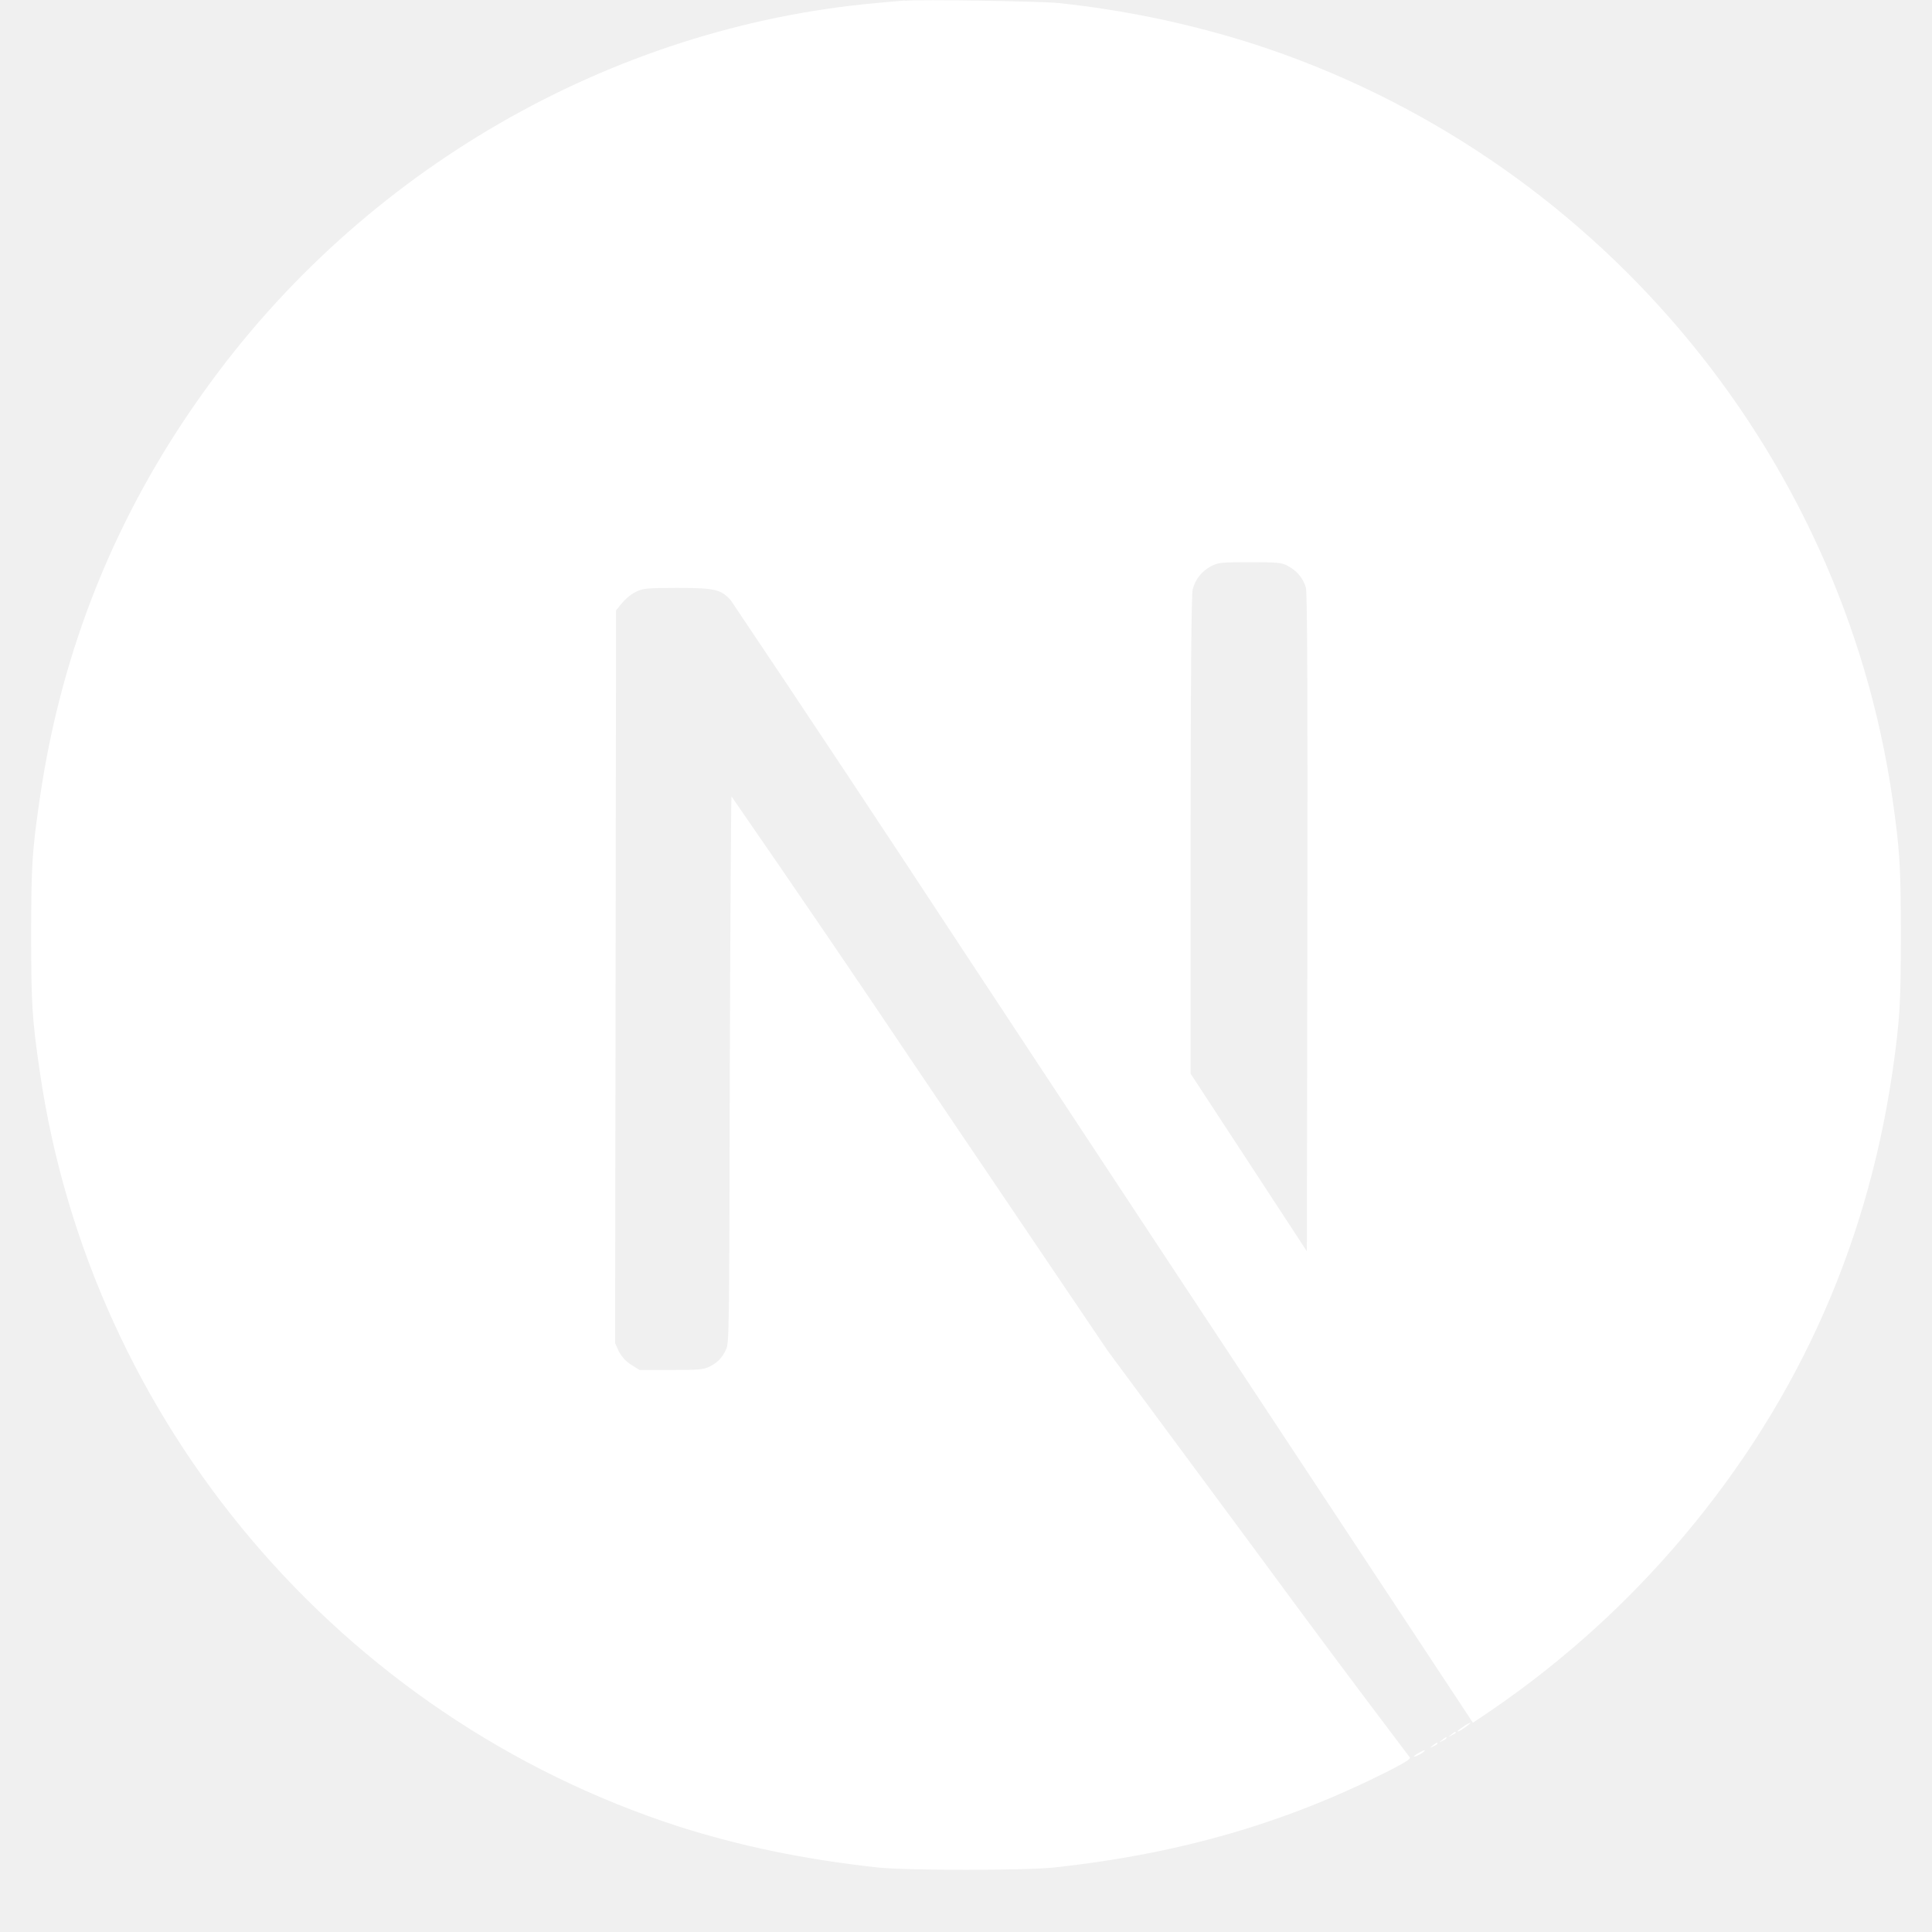
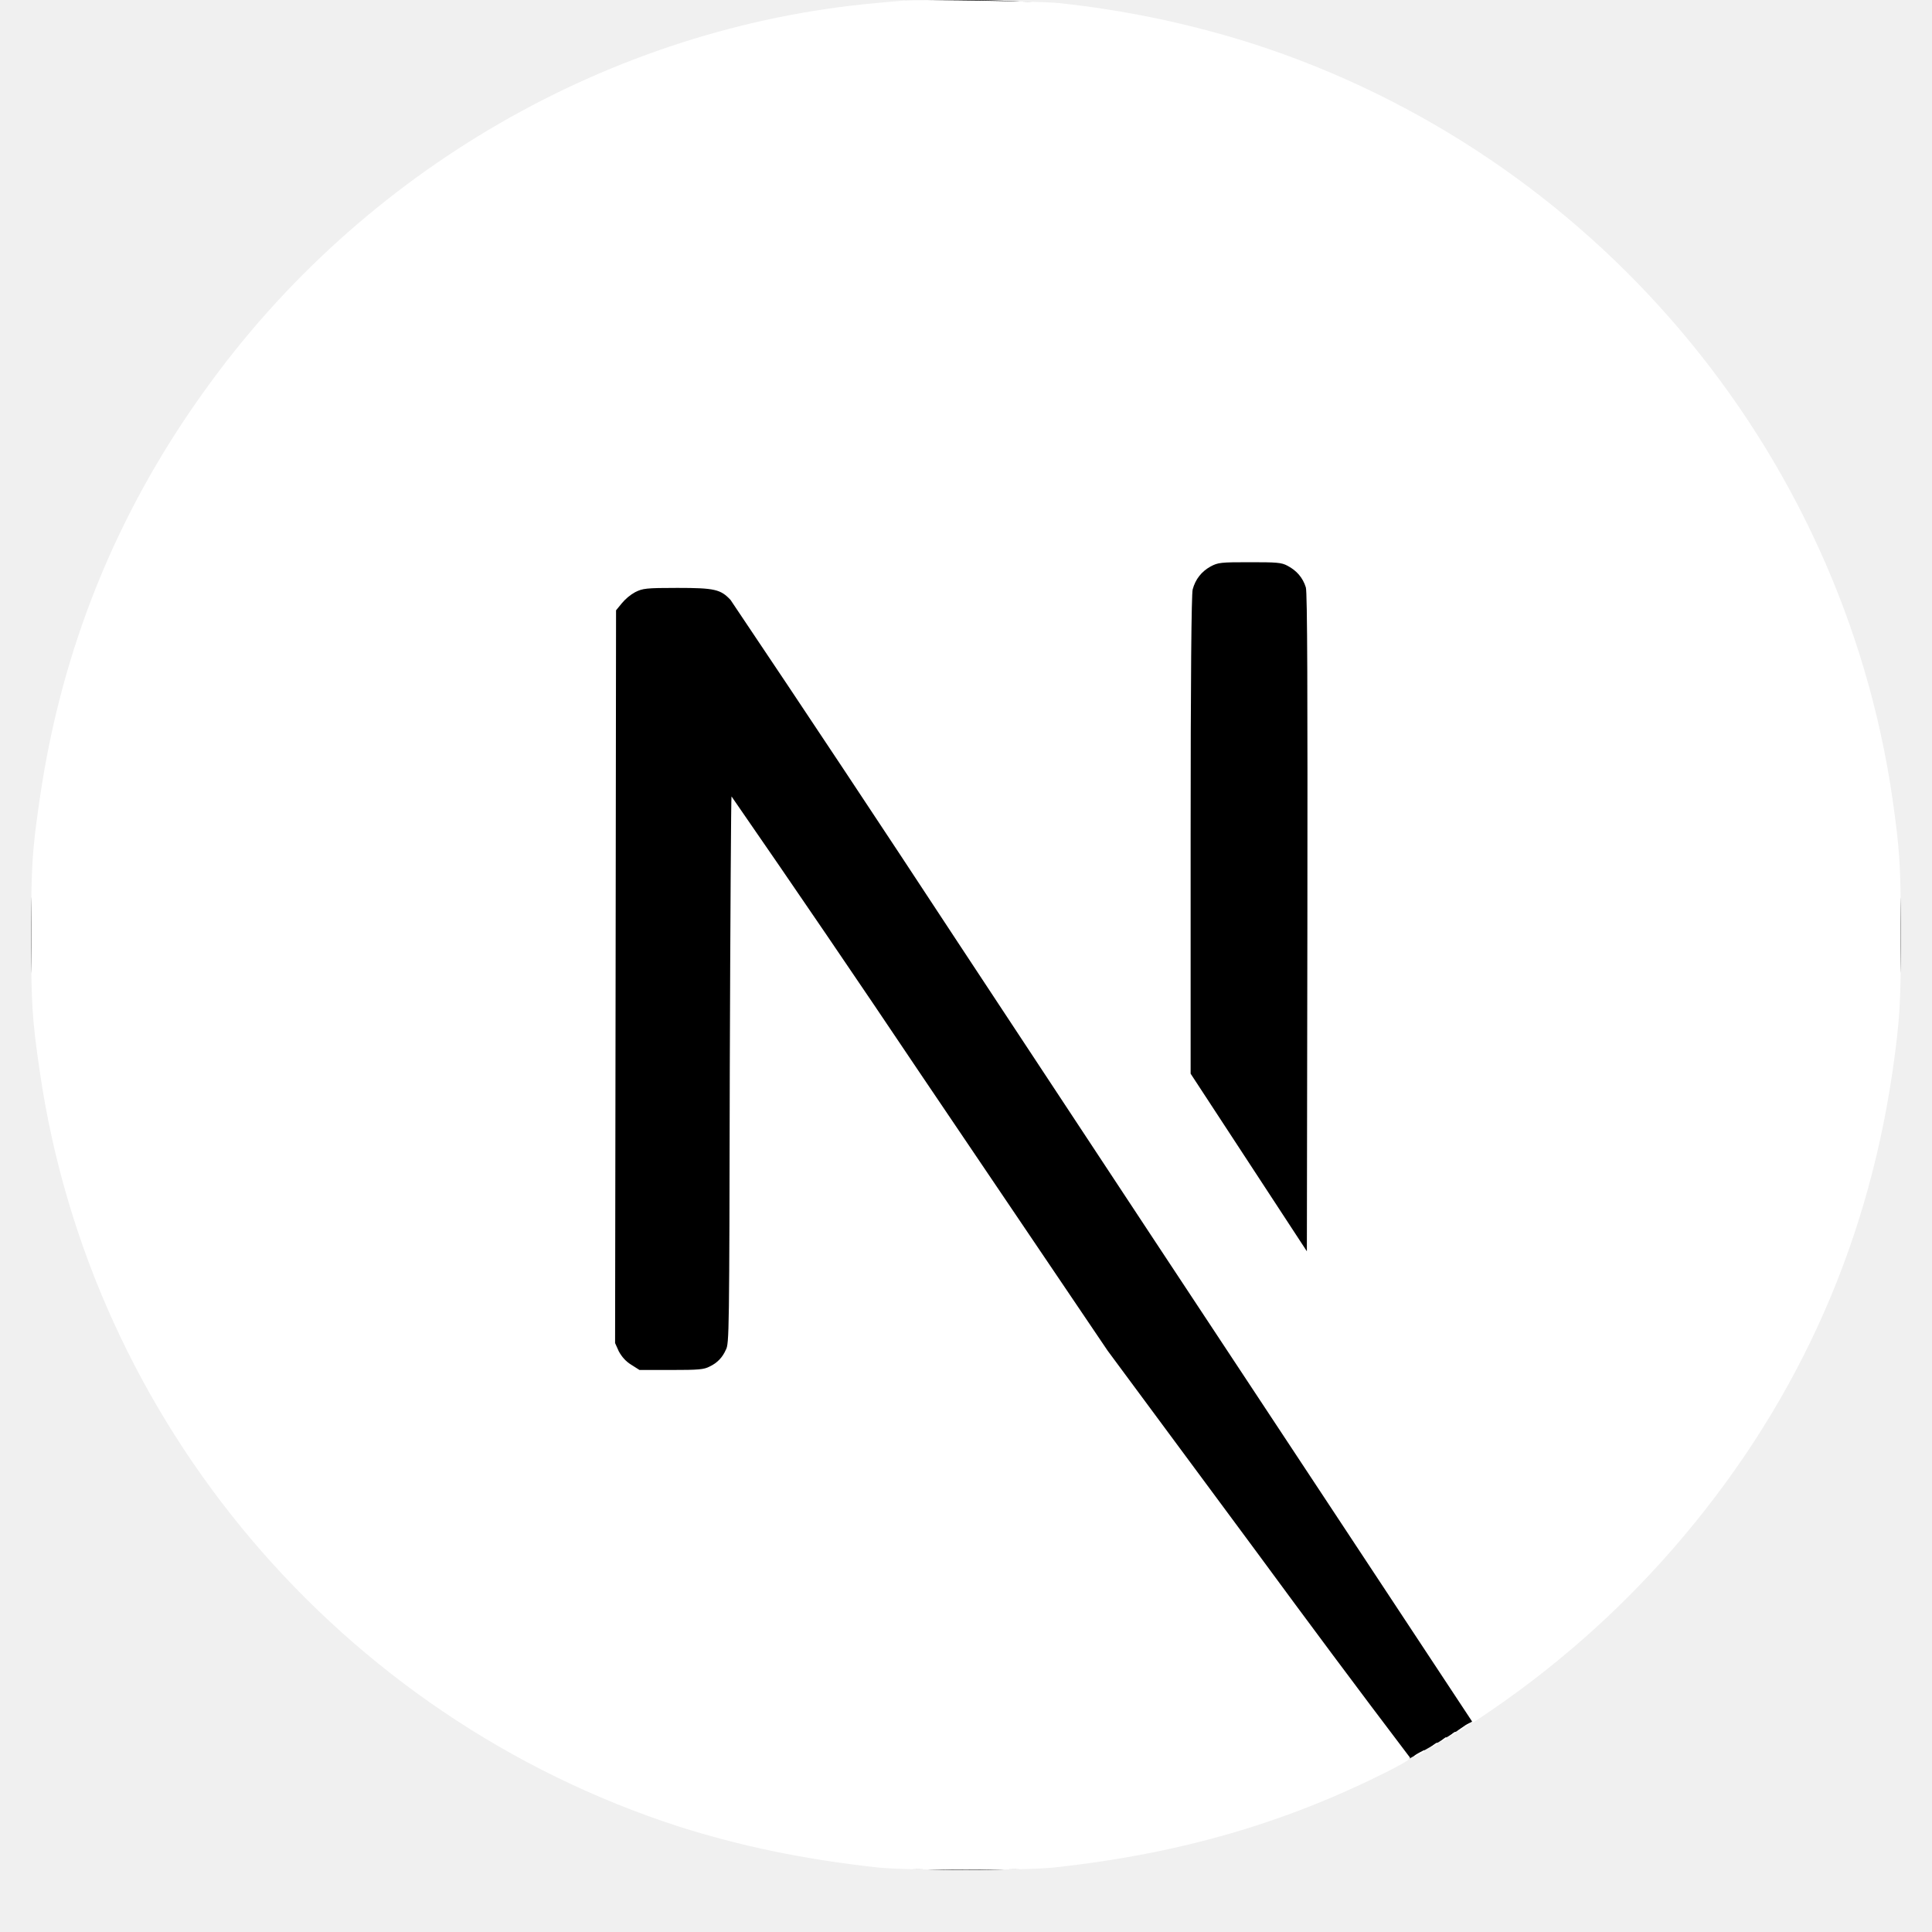
<svg xmlns="http://www.w3.org/2000/svg" width="40" zoomAndPan="magnify" viewBox="0 0 30 30" height="40" preserveAspectRatio="xMidYMid meet" version="1.0">
  <defs>
    <clipPath id="b09647ba41">
      <path d="M 0.484 0 L 29.516 0 L 29.516 29.031 L 0.484 29.031 Z M 0.484 0 " clip-rule="nonzero" />
    </clipPath>
  </defs>
  <g clip-path="url(#b09647ba41)">
+     <circle cx="15" cy="14.52" r="14.52" fill="#000000" />
    <path fill="#ffffff" d="M 22.031 27.219 C 21.926 27.277 21.93 27.301 22.039 27.246 C 22.07 27.23 22.098 27.215 22.121 27.188 C 22.121 27.168 22.121 27.172 22.031 27.219 Z M 22.246 27.105 C 22.195 27.145 22.195 27.148 22.258 27.117 C 22.293 27.102 22.32 27.082 22.32 27.074 C 22.32 27.051 22.305 27.059 22.246 27.105 Z M 22.391 27.02 C 22.34 27.059 22.34 27.062 22.398 27.031 C 22.434 27.016 22.461 26.996 22.461 26.988 C 22.461 26.965 22.449 26.973 22.391 27.02 Z M 22.531 26.938 C 22.48 26.977 22.48 26.977 22.543 26.945 C 22.574 26.93 22.605 26.91 22.605 26.906 C 22.605 26.883 22.59 26.887 22.531 26.938 Z M 22.727 26.809 C 22.629 26.871 22.594 26.914 22.684 26.867 C 22.746 26.828 22.848 26.754 22.832 26.75 C 22.793 26.766 22.758 26.785 22.727 26.809 Z M 14.051 0.008 C 13.984 0.012 13.789 0.031 13.609 0.047 C 9.484 0.418 5.625 2.645 3.18 6.062 C 1.805 7.969 0.953 10.082 0.617 12.406 C 0.5 13.203 0.484 13.438 0.484 14.52 C 0.484 15.602 0.5 15.836 0.617 16.633 C 1.406 22.086 5.285 26.664 10.543 28.363 C 11.488 28.664 12.48 28.871 13.609 28.996 C 14.051 29.047 15.949 29.047 16.391 28.996 C 18.34 28.781 19.992 28.301 21.621 27.469 C 21.867 27.34 21.918 27.305 21.883 27.277 C 21.086 26.227 20.301 25.172 19.52 24.109 L 17.199 20.973 L 14.289 16.668 C 13.324 15.23 12.348 13.797 11.359 12.367 C 11.352 12.367 11.34 14.277 11.332 16.613 C 11.324 20.703 11.324 20.867 11.27 20.961 C 11.219 21.078 11.137 21.164 11.02 21.219 C 10.93 21.266 10.852 21.273 10.422 21.273 L 9.93 21.273 L 9.801 21.191 C 9.719 21.141 9.656 21.07 9.609 20.984 L 9.551 20.855 L 9.559 15.168 L 9.566 9.477 L 9.656 9.367 C 9.715 9.297 9.785 9.238 9.863 9.195 C 9.98 9.137 10.027 9.129 10.52 9.129 C 11.098 9.129 11.191 9.152 11.344 9.316 C 12.523 11.07 13.688 12.828 14.848 14.594 C 16.73 17.449 19.305 21.352 20.574 23.27 L 22.871 26.75 L 22.988 26.672 C 24.098 25.934 25.094 25.062 25.969 24.059 C 27.836 21.918 28.977 19.445 29.387 16.637 C 29.5 15.84 29.516 15.605 29.516 14.523 C 29.516 13.441 29.5 13.207 29.387 12.406 C 28.598 6.957 24.719 2.379 19.457 0.68 C 18.473 0.367 17.465 0.156 16.434 0.047 C 16.164 0.02 14.285 -0.012 14.051 0.012 Z M 19.992 8.785 C 20.133 8.859 20.23 8.969 20.277 9.121 C 20.301 9.195 20.305 10.773 20.301 14.328 L 20.293 19.43 L 18.488 16.672 L 18.488 12.965 C 18.488 10.566 18.5 9.219 18.52 9.152 C 18.562 8.996 18.656 8.875 18.797 8.797 C 18.914 8.734 18.957 8.73 19.402 8.73 C 19.824 8.73 19.898 8.734 19.992 8.785 Z M 19.992 8.785 " fill-opacity="1" fill-rule="nonzero" />
  </g>
</svg>
